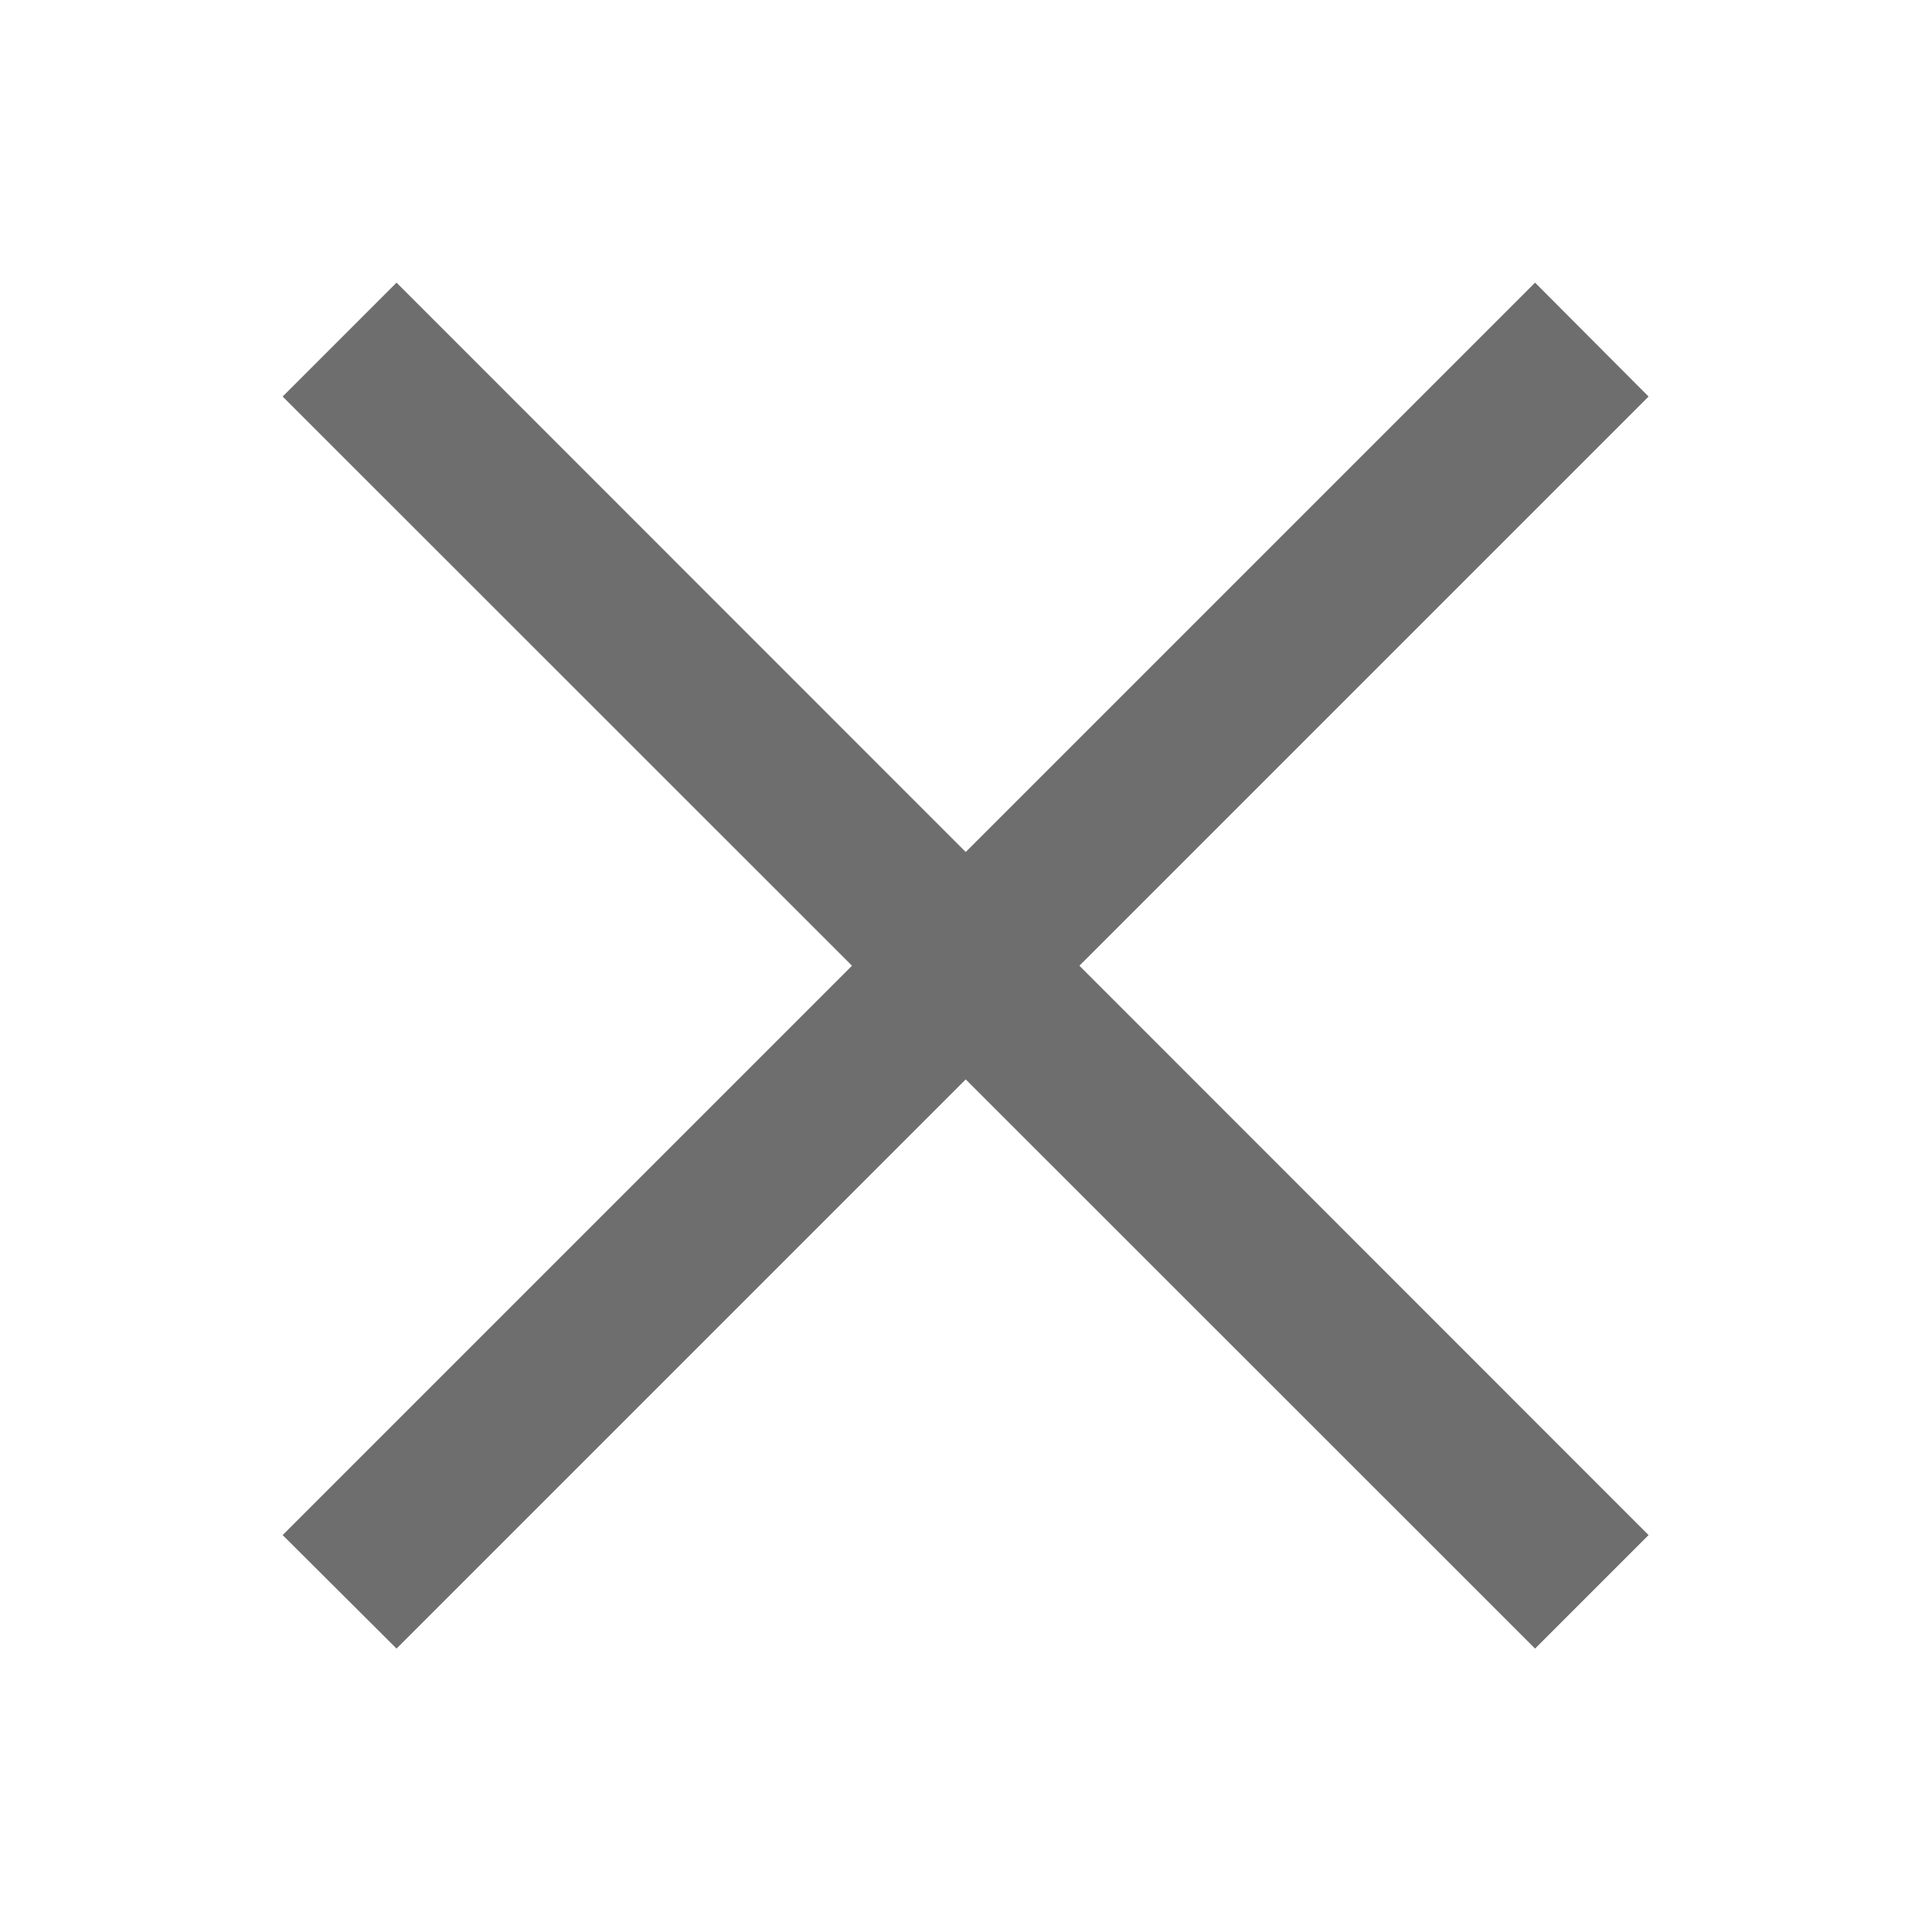
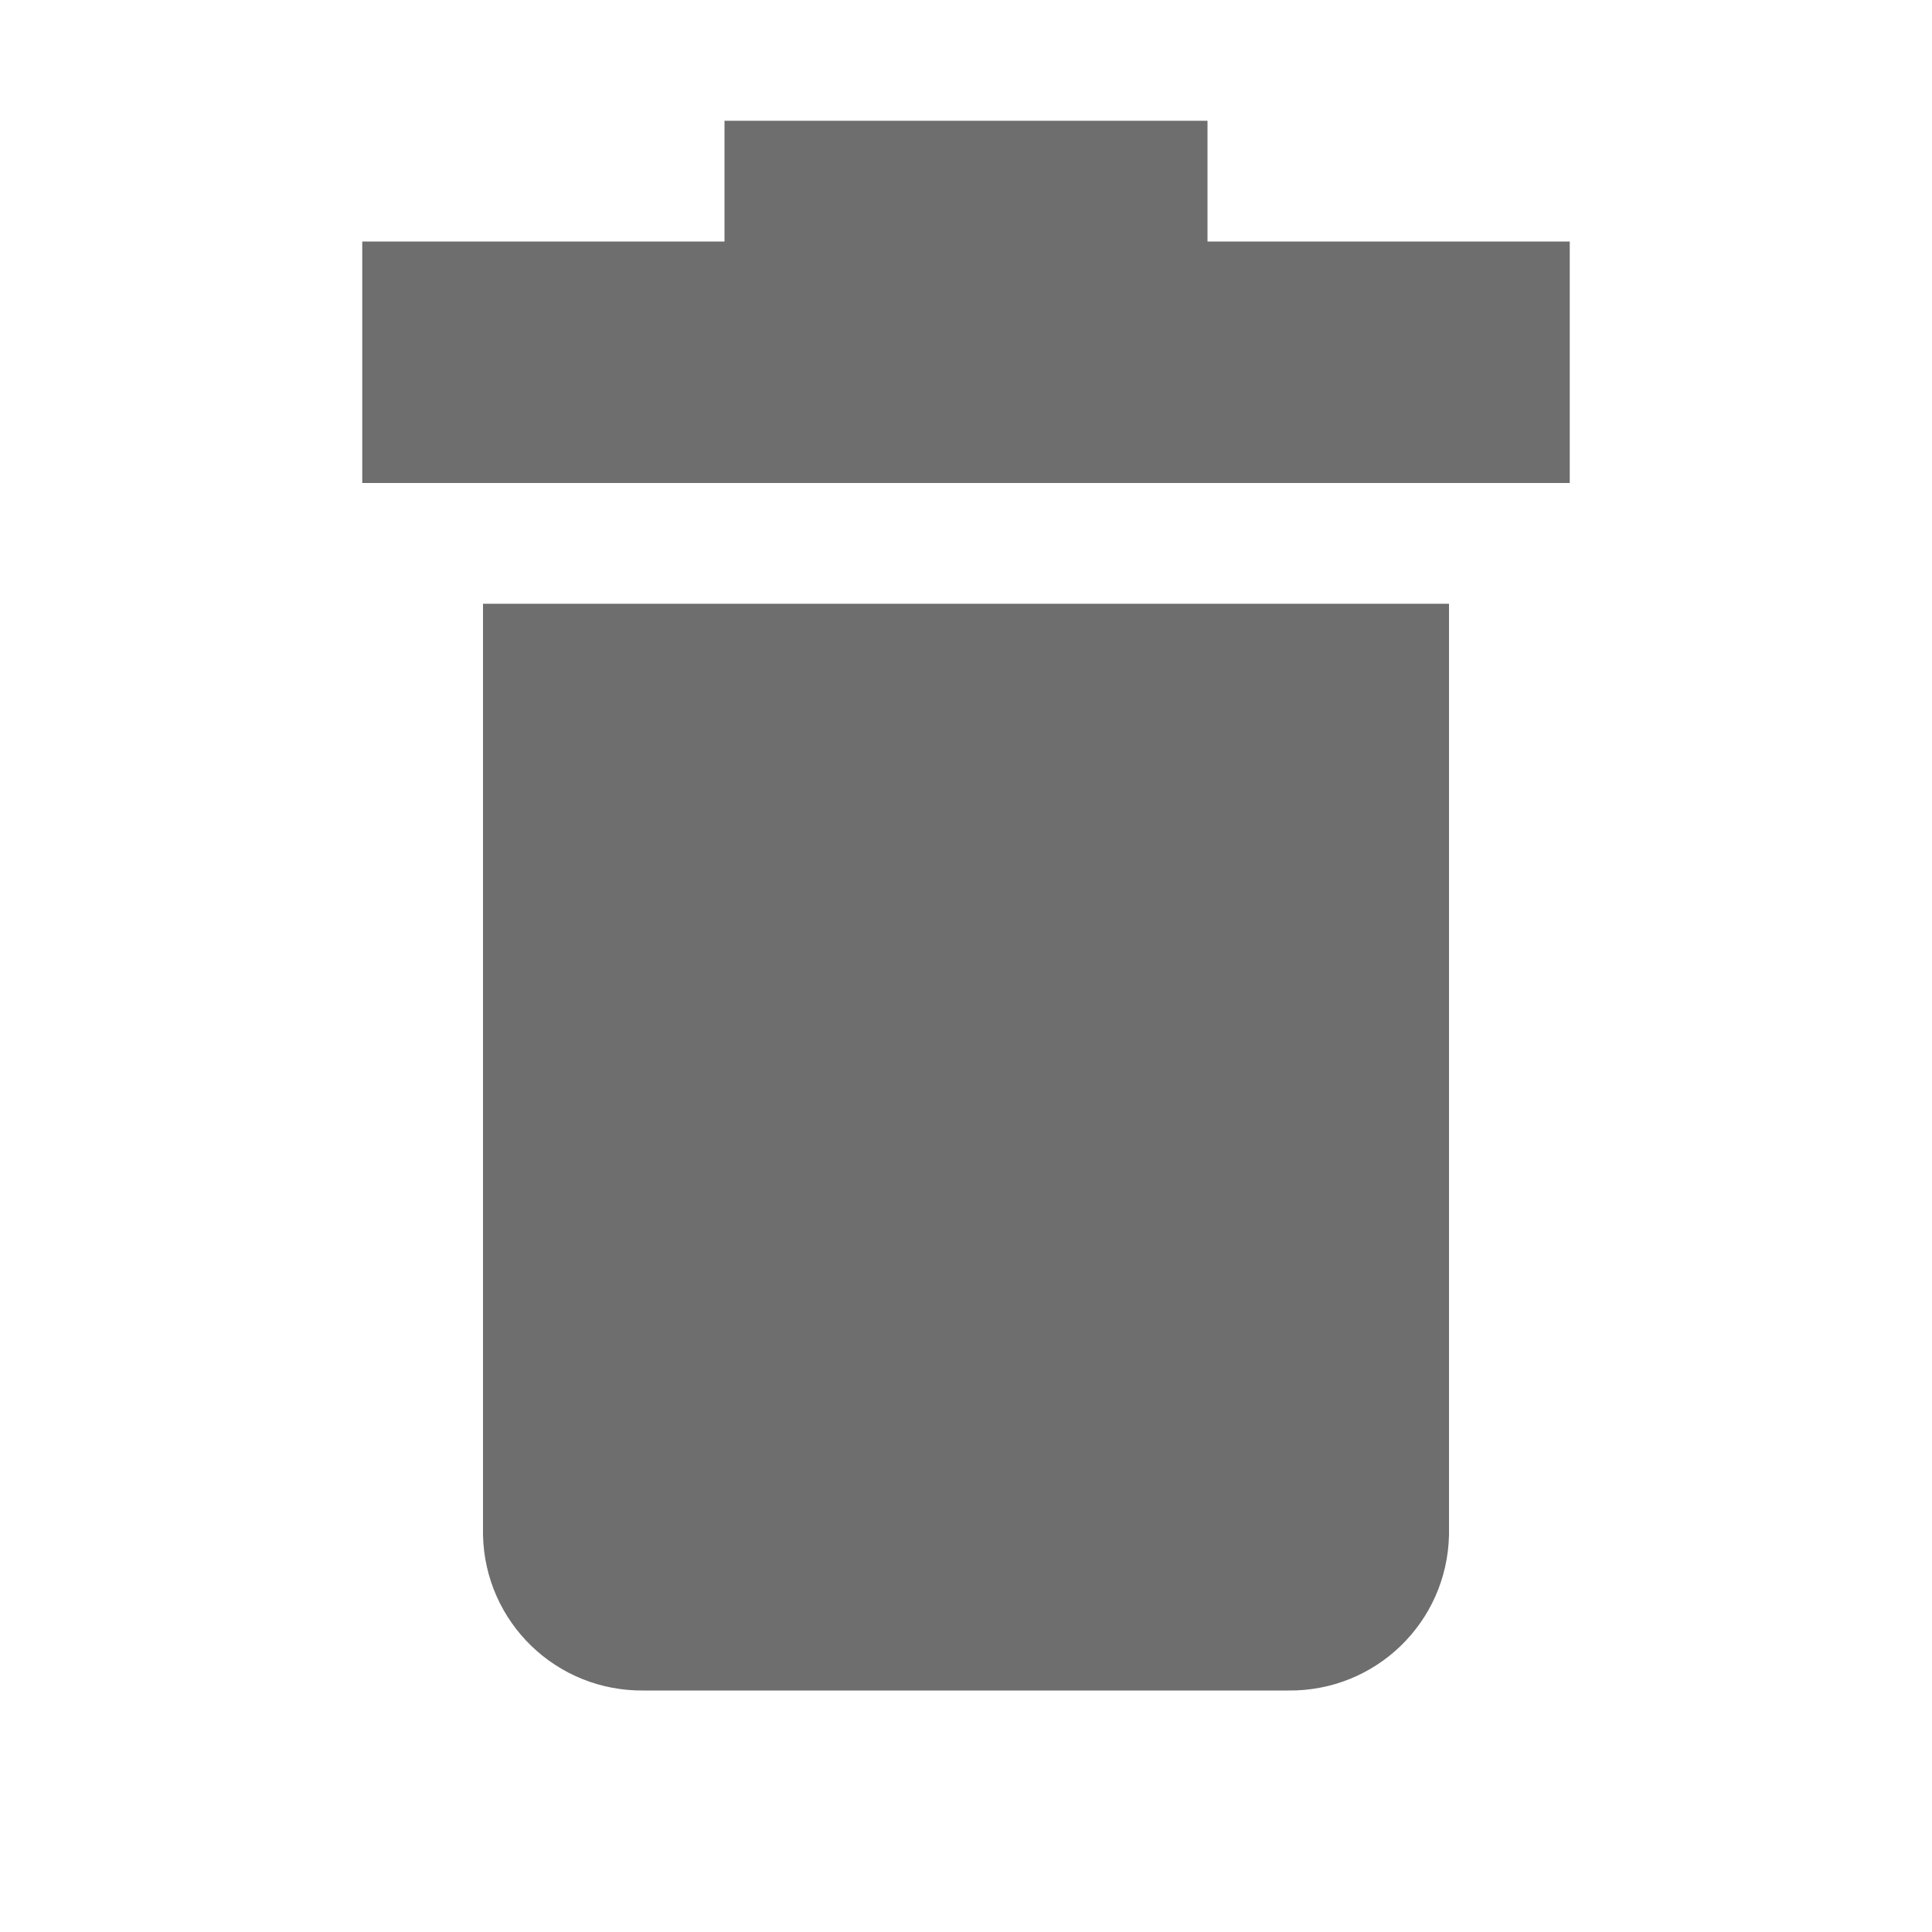
<svg xmlns="http://www.w3.org/2000/svg" width="20px" height="20px" viewBox="0 0 20 20" version="1.1">
  <g id="surface1">
-     <path style=" stroke:none;fill-rule:evenodd;fill:rgb(43.137%,43.137%,43.137%);fill-opacity:1;" d="M 15.891 2.926 L 17.066 4.105 L 4.105 17.066 L 2.926 15.891 Z M 15.891 2.926 " />
-     <path style=" stroke:none;fill-rule:evenodd;fill:rgb(43.137%,43.137%,43.137%);fill-opacity:1;" d="M 17.066 15.891 L 15.891 17.066 L 2.926 4.105 L 4.105 2.926 Z M 17.066 15.891 " />
+     <path style=" stroke:none;fill-rule:nonzero;fill:rgb(43.137%,43.137%,43.137%);fill-opacity:1;" d="M 12.5 2.5 L 16.25 2.5 L 16.25 5 L 3.75 5 L 3.75 2.5 L 7.5 2.5 L 7.5 1.25 L 12.5 1.25 Z M 13.332 17.5 C 14.238 17.512 14.98 16.797 15 15.891 L 15 6.25 L 5 6.25 L 5 15.891 C 5.02 16.797 5.762 17.512 6.668 17.5 Z M 13.332 17.5 " />
  </g>
</svg>
